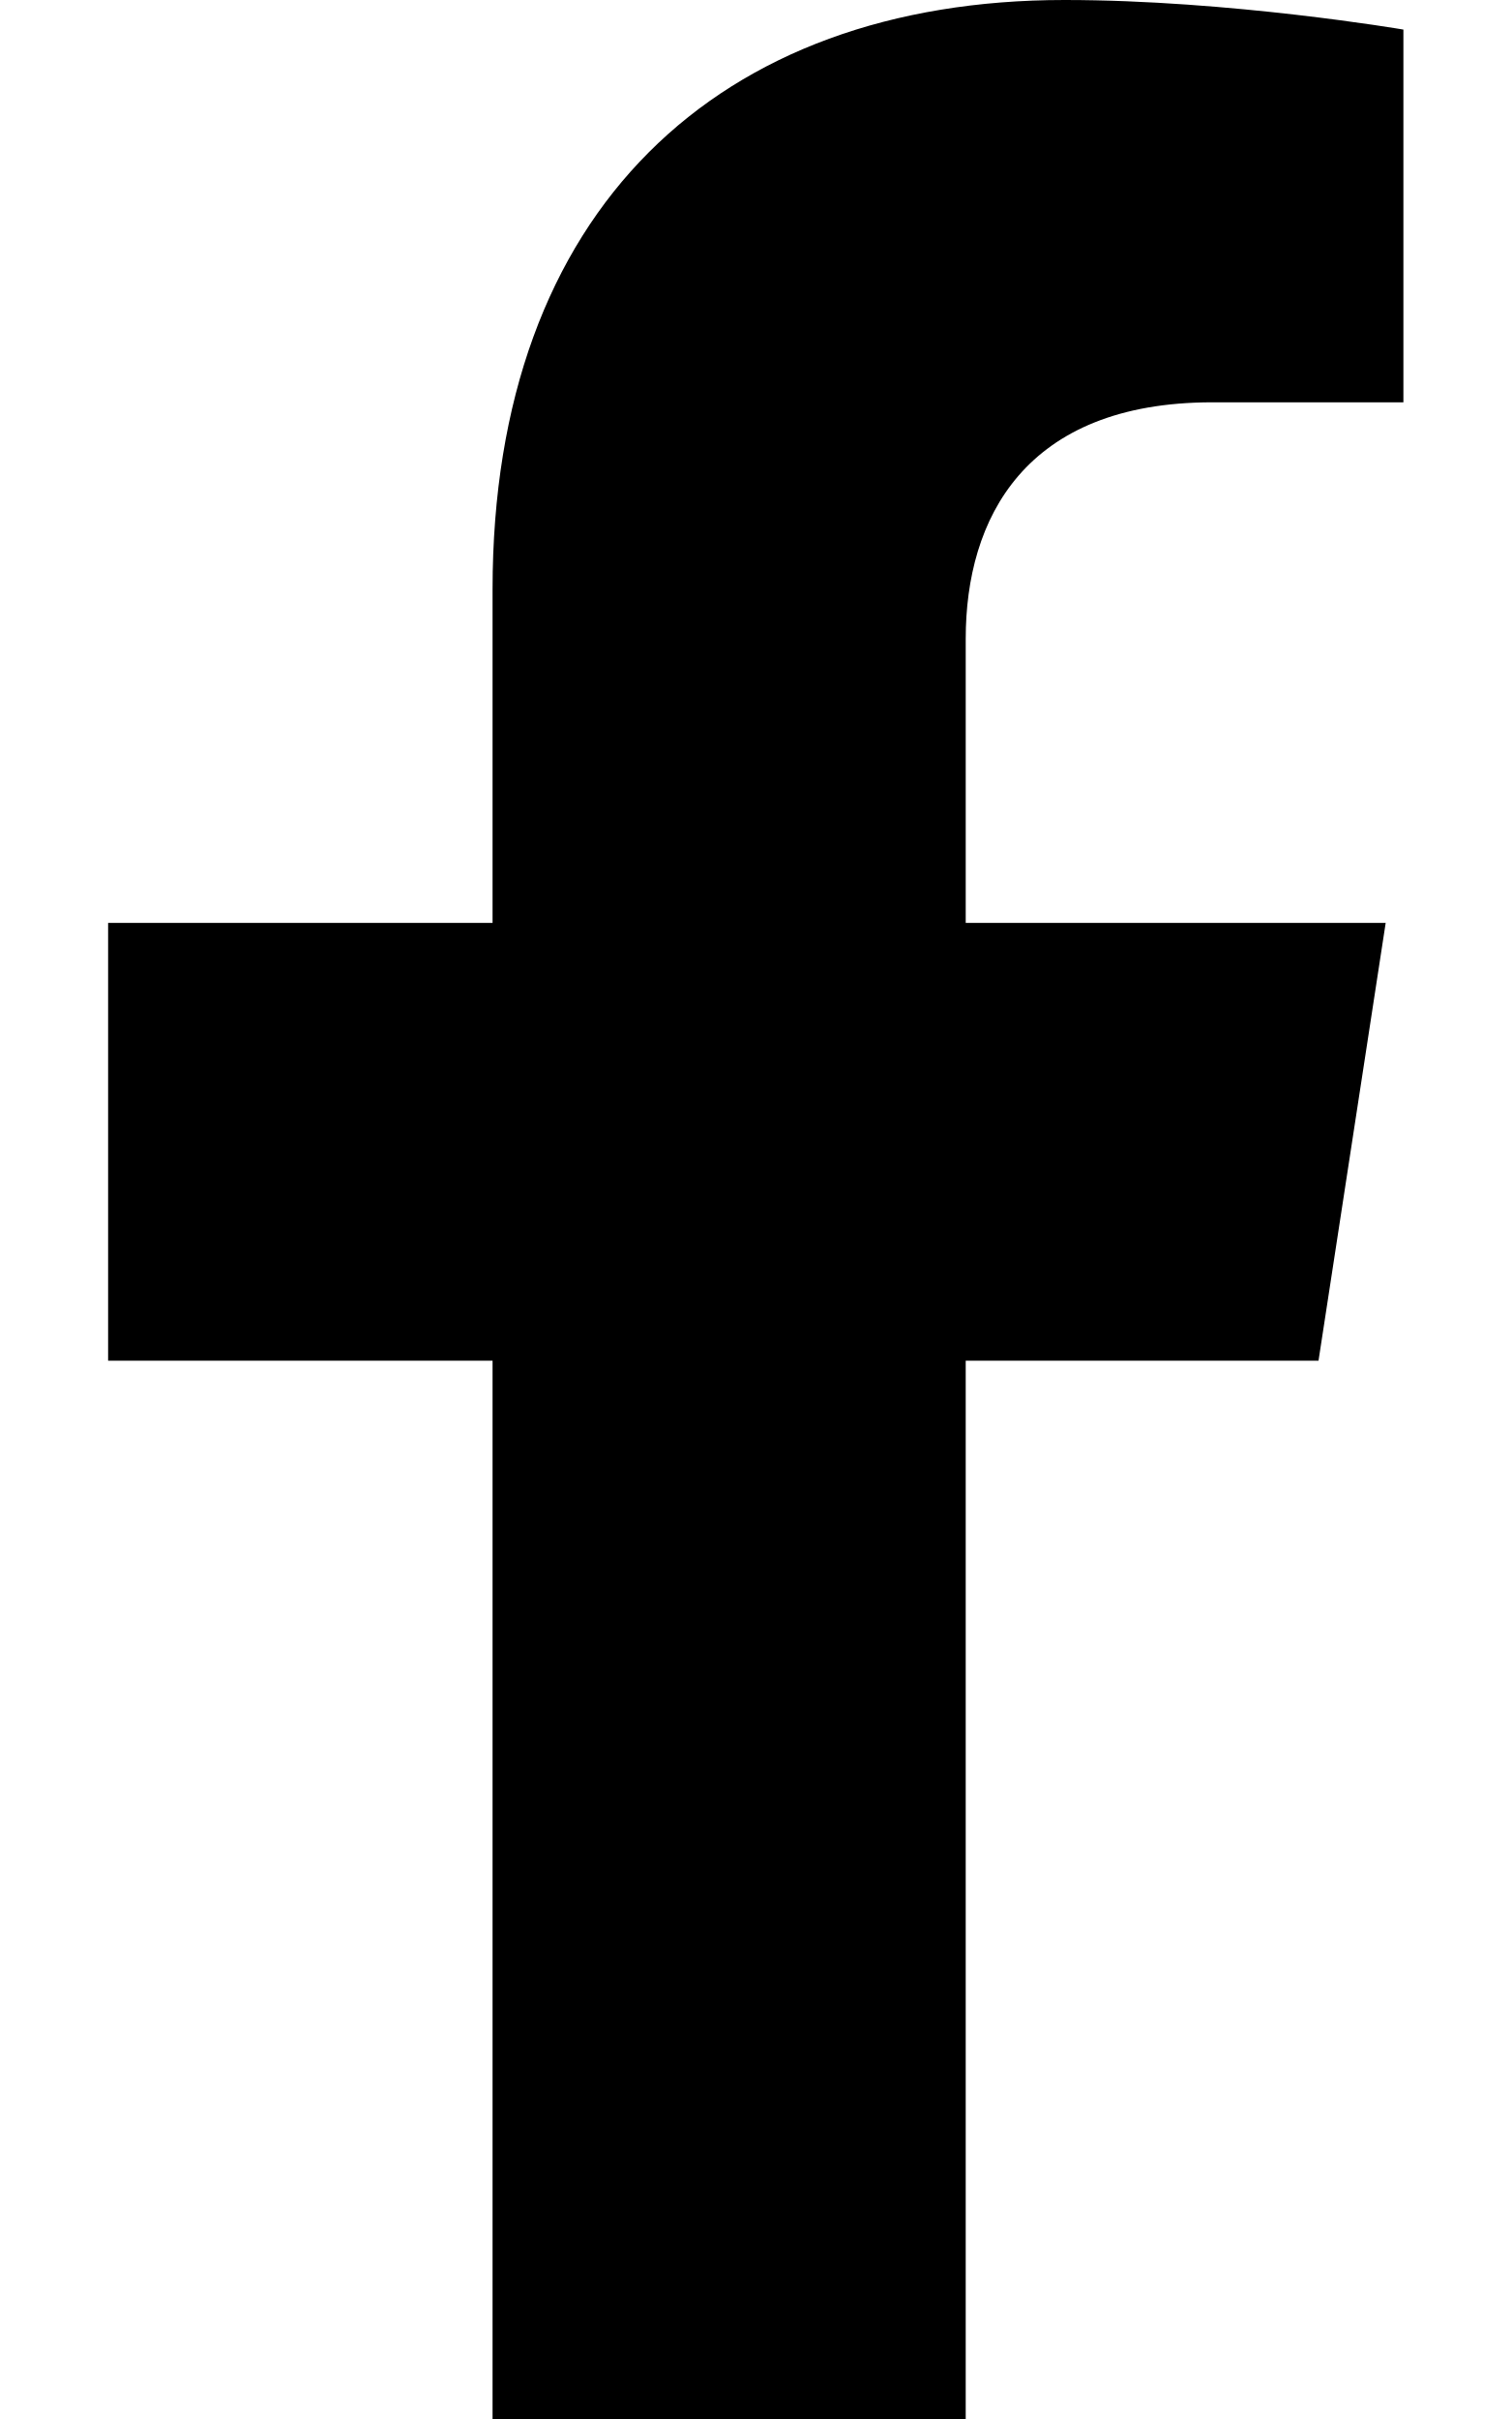
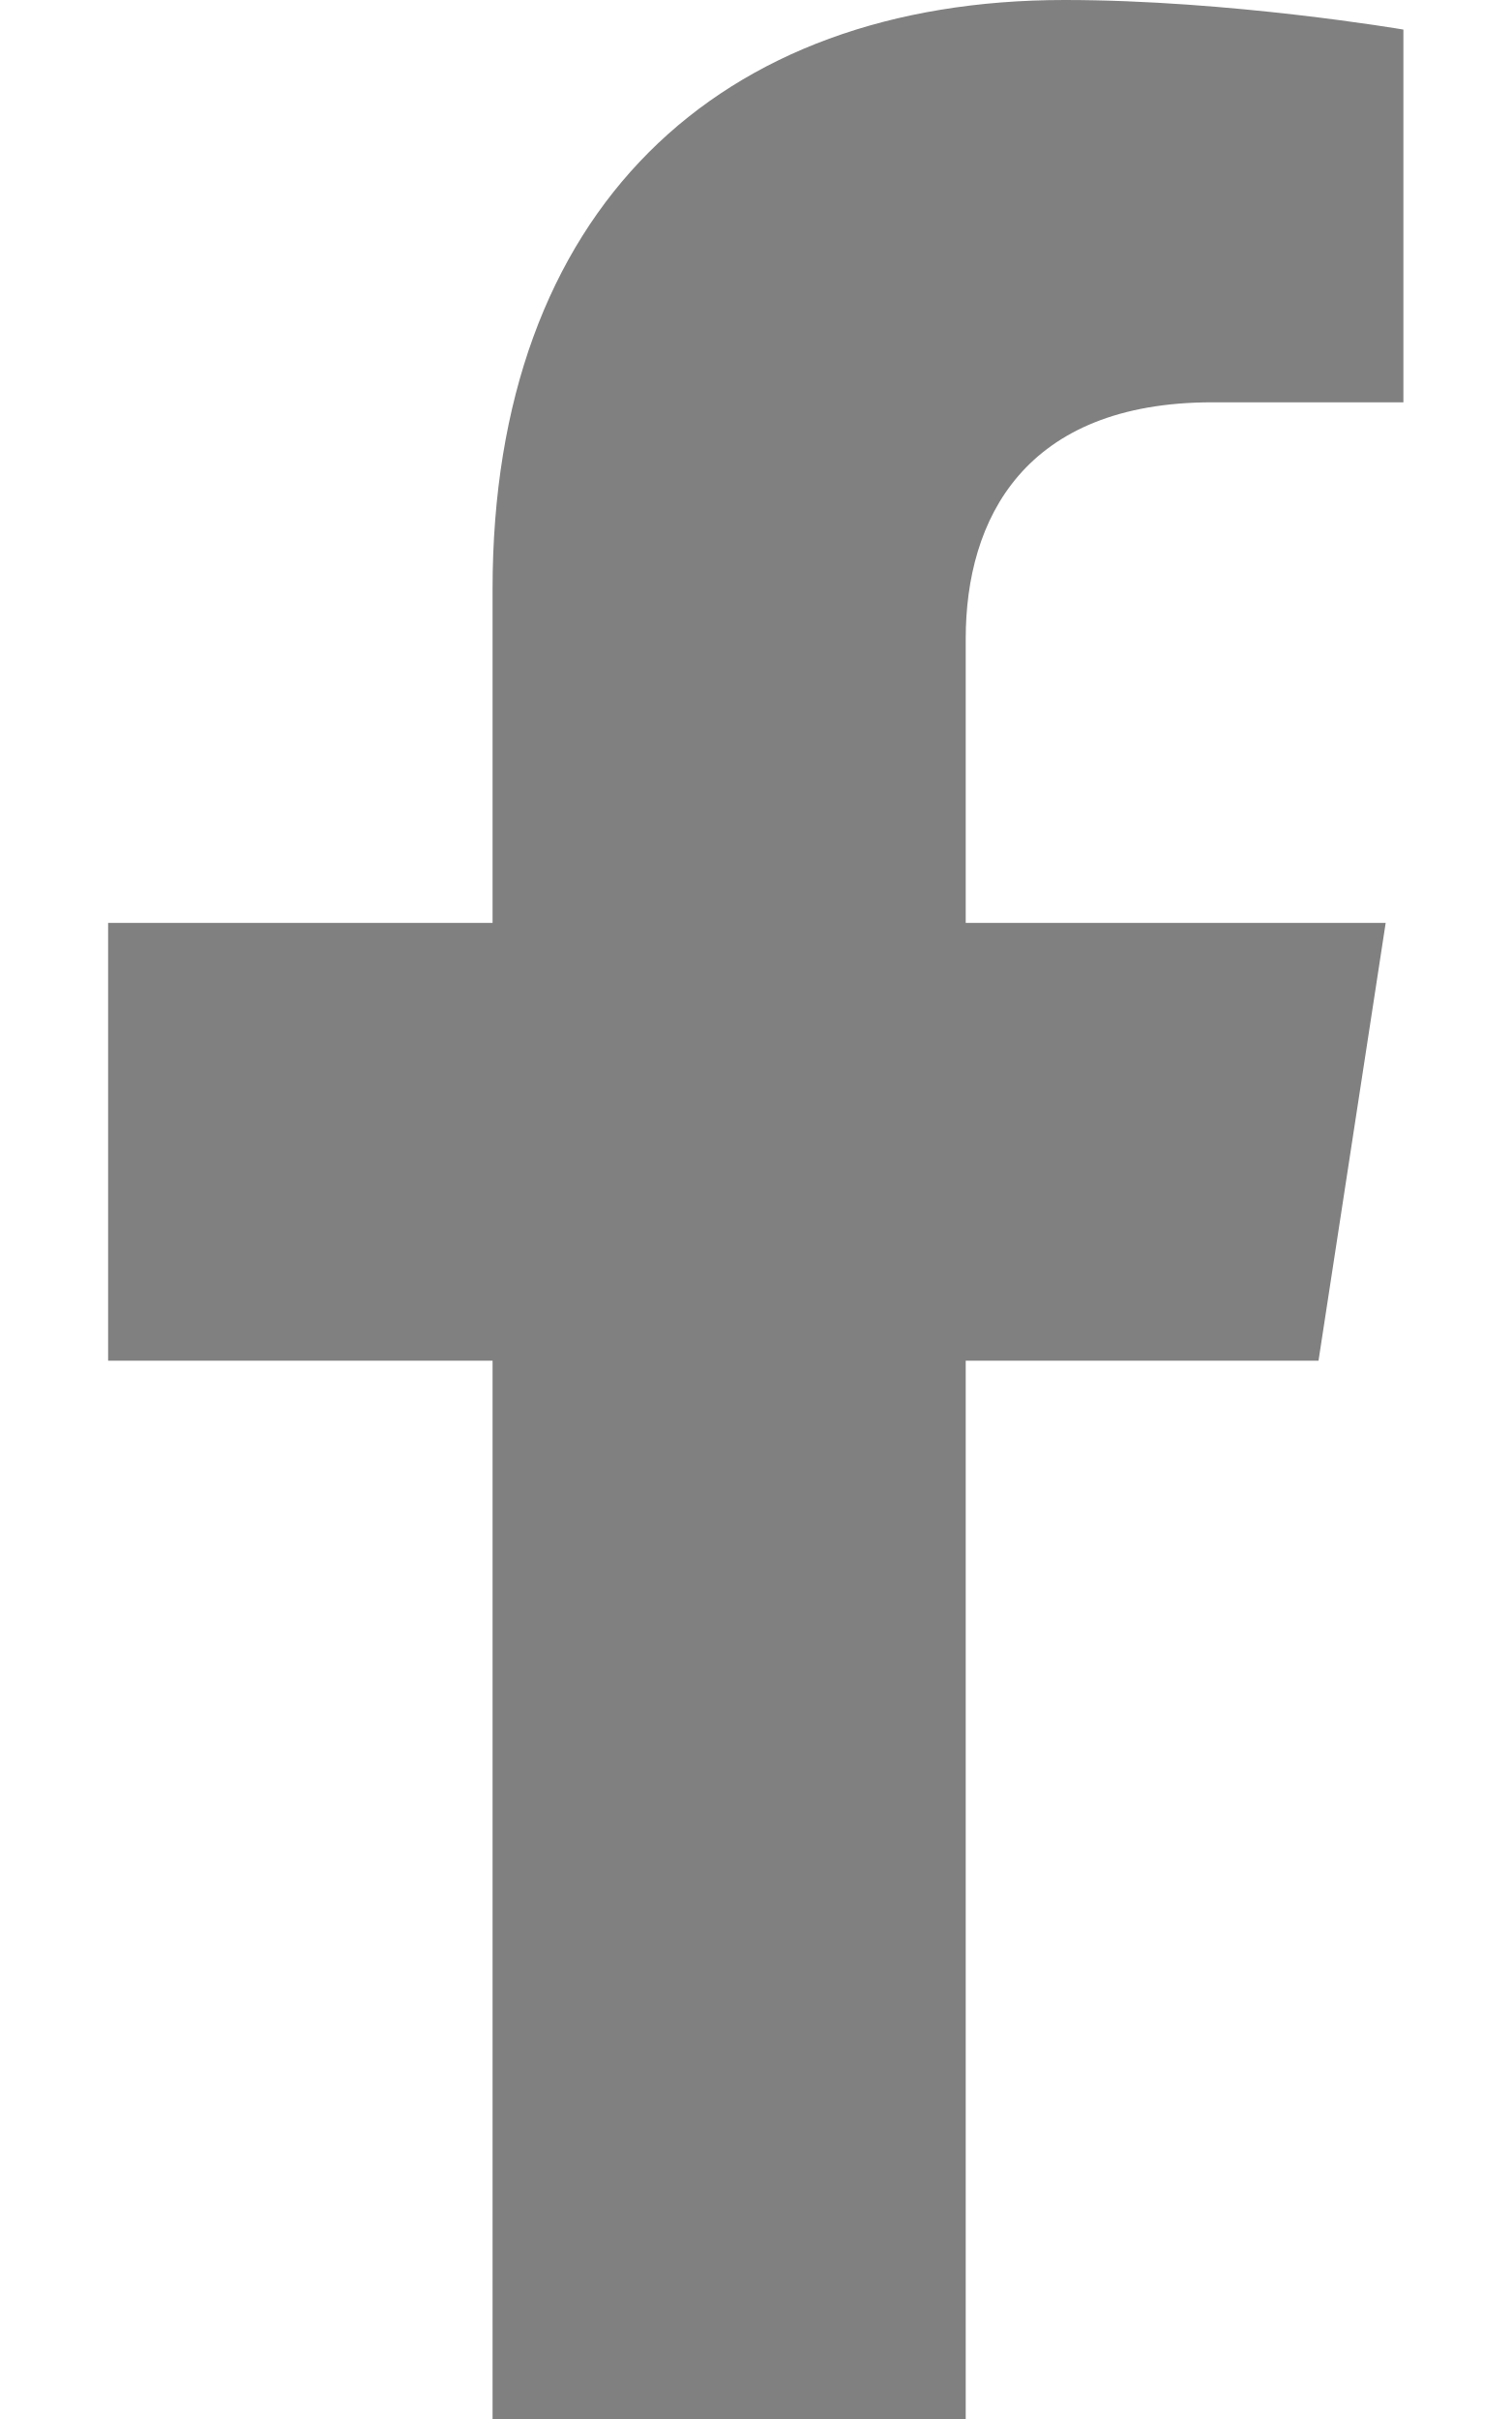
- <svg xmlns="http://www.w3.org/2000/svg" aria-hidden="true" focusable="false" data-prefix="fab" data-icon="facebook-f" class="svg-inline--fa fa-facebook-f fa-w-10" role="img" viewBox="0 0 320 512">
+ <svg xmlns="http://www.w3.org/2000/svg" aria-hidden="true" focusable="false" data-prefix="fab" data-icon="facebook-f" color="#808080" class="svg-inline--fa fa-facebook-f fa-w-10" role="img" viewBox="0 0 320 512">
  <path fill="currentColor" d="M279.14 288l14.22-92.66h-88.91v-60.13c0-25.35 12.42-50.06 52.24-50.06h40.42V6.26S260.43 0 225.36 0c-73.22 0-121.08 44.38-121.08 124.72v70.62H22.89V288h81.39v224h100.17V288z" />
</svg>
